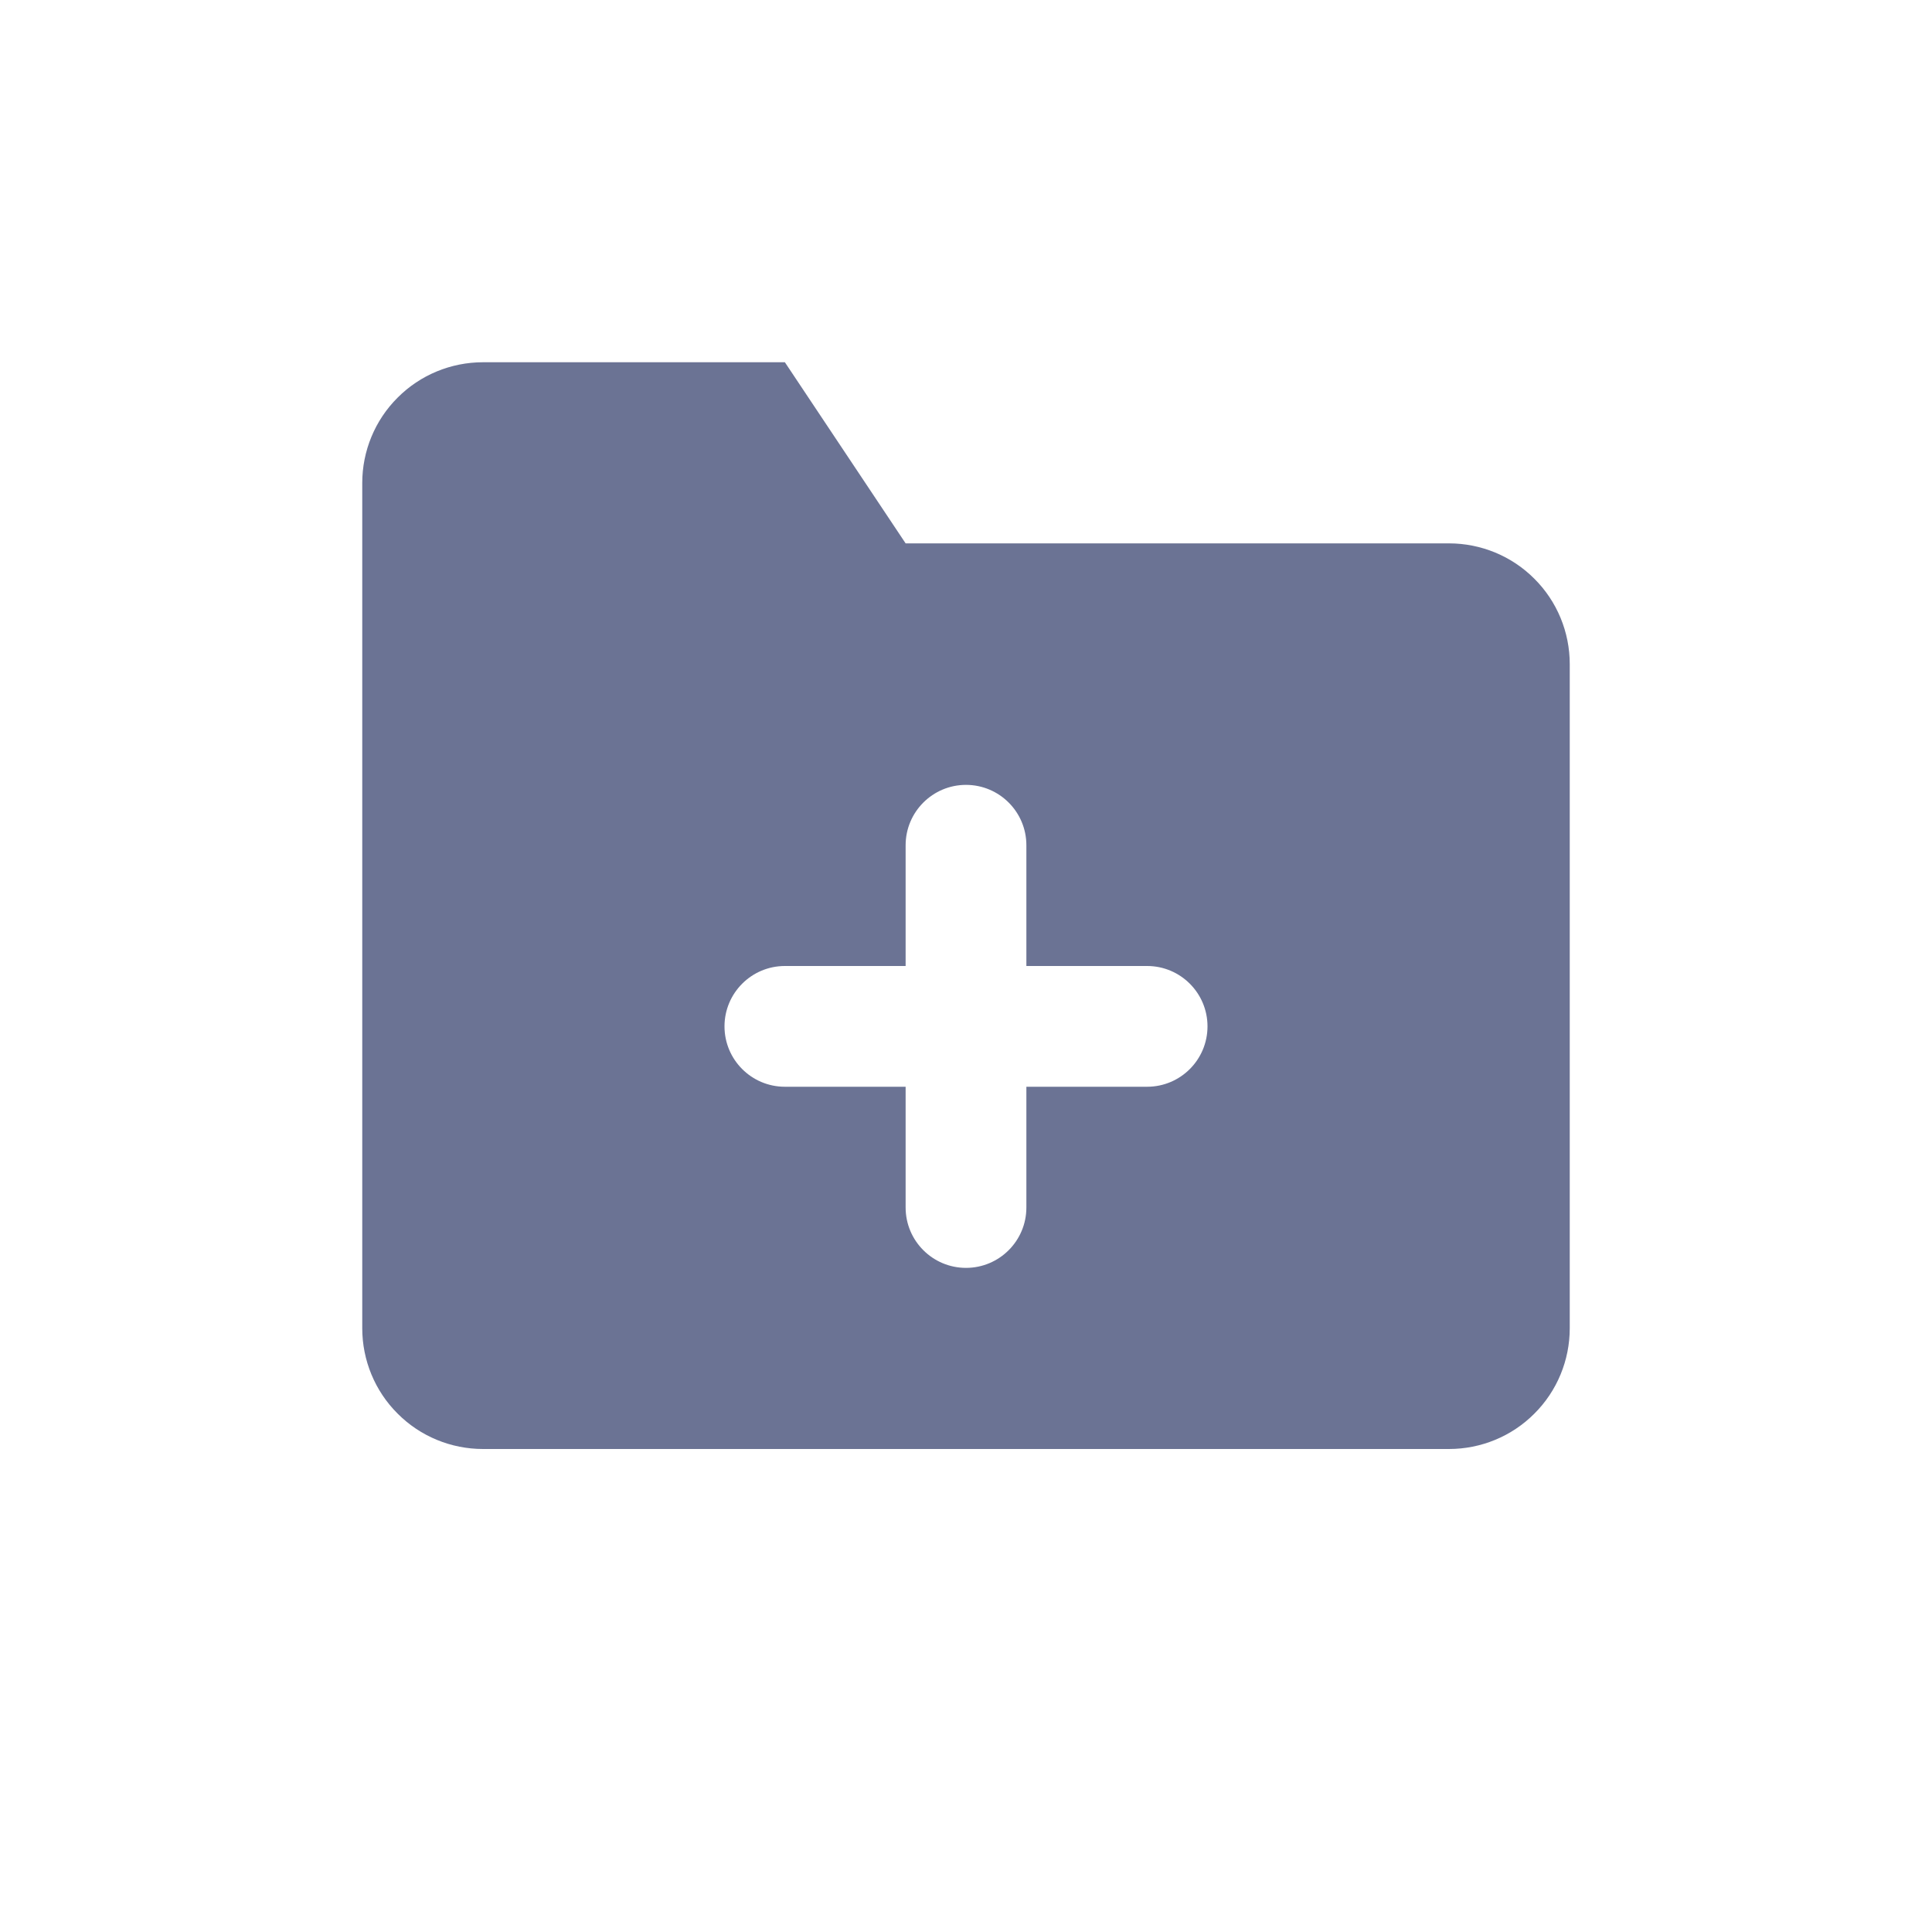
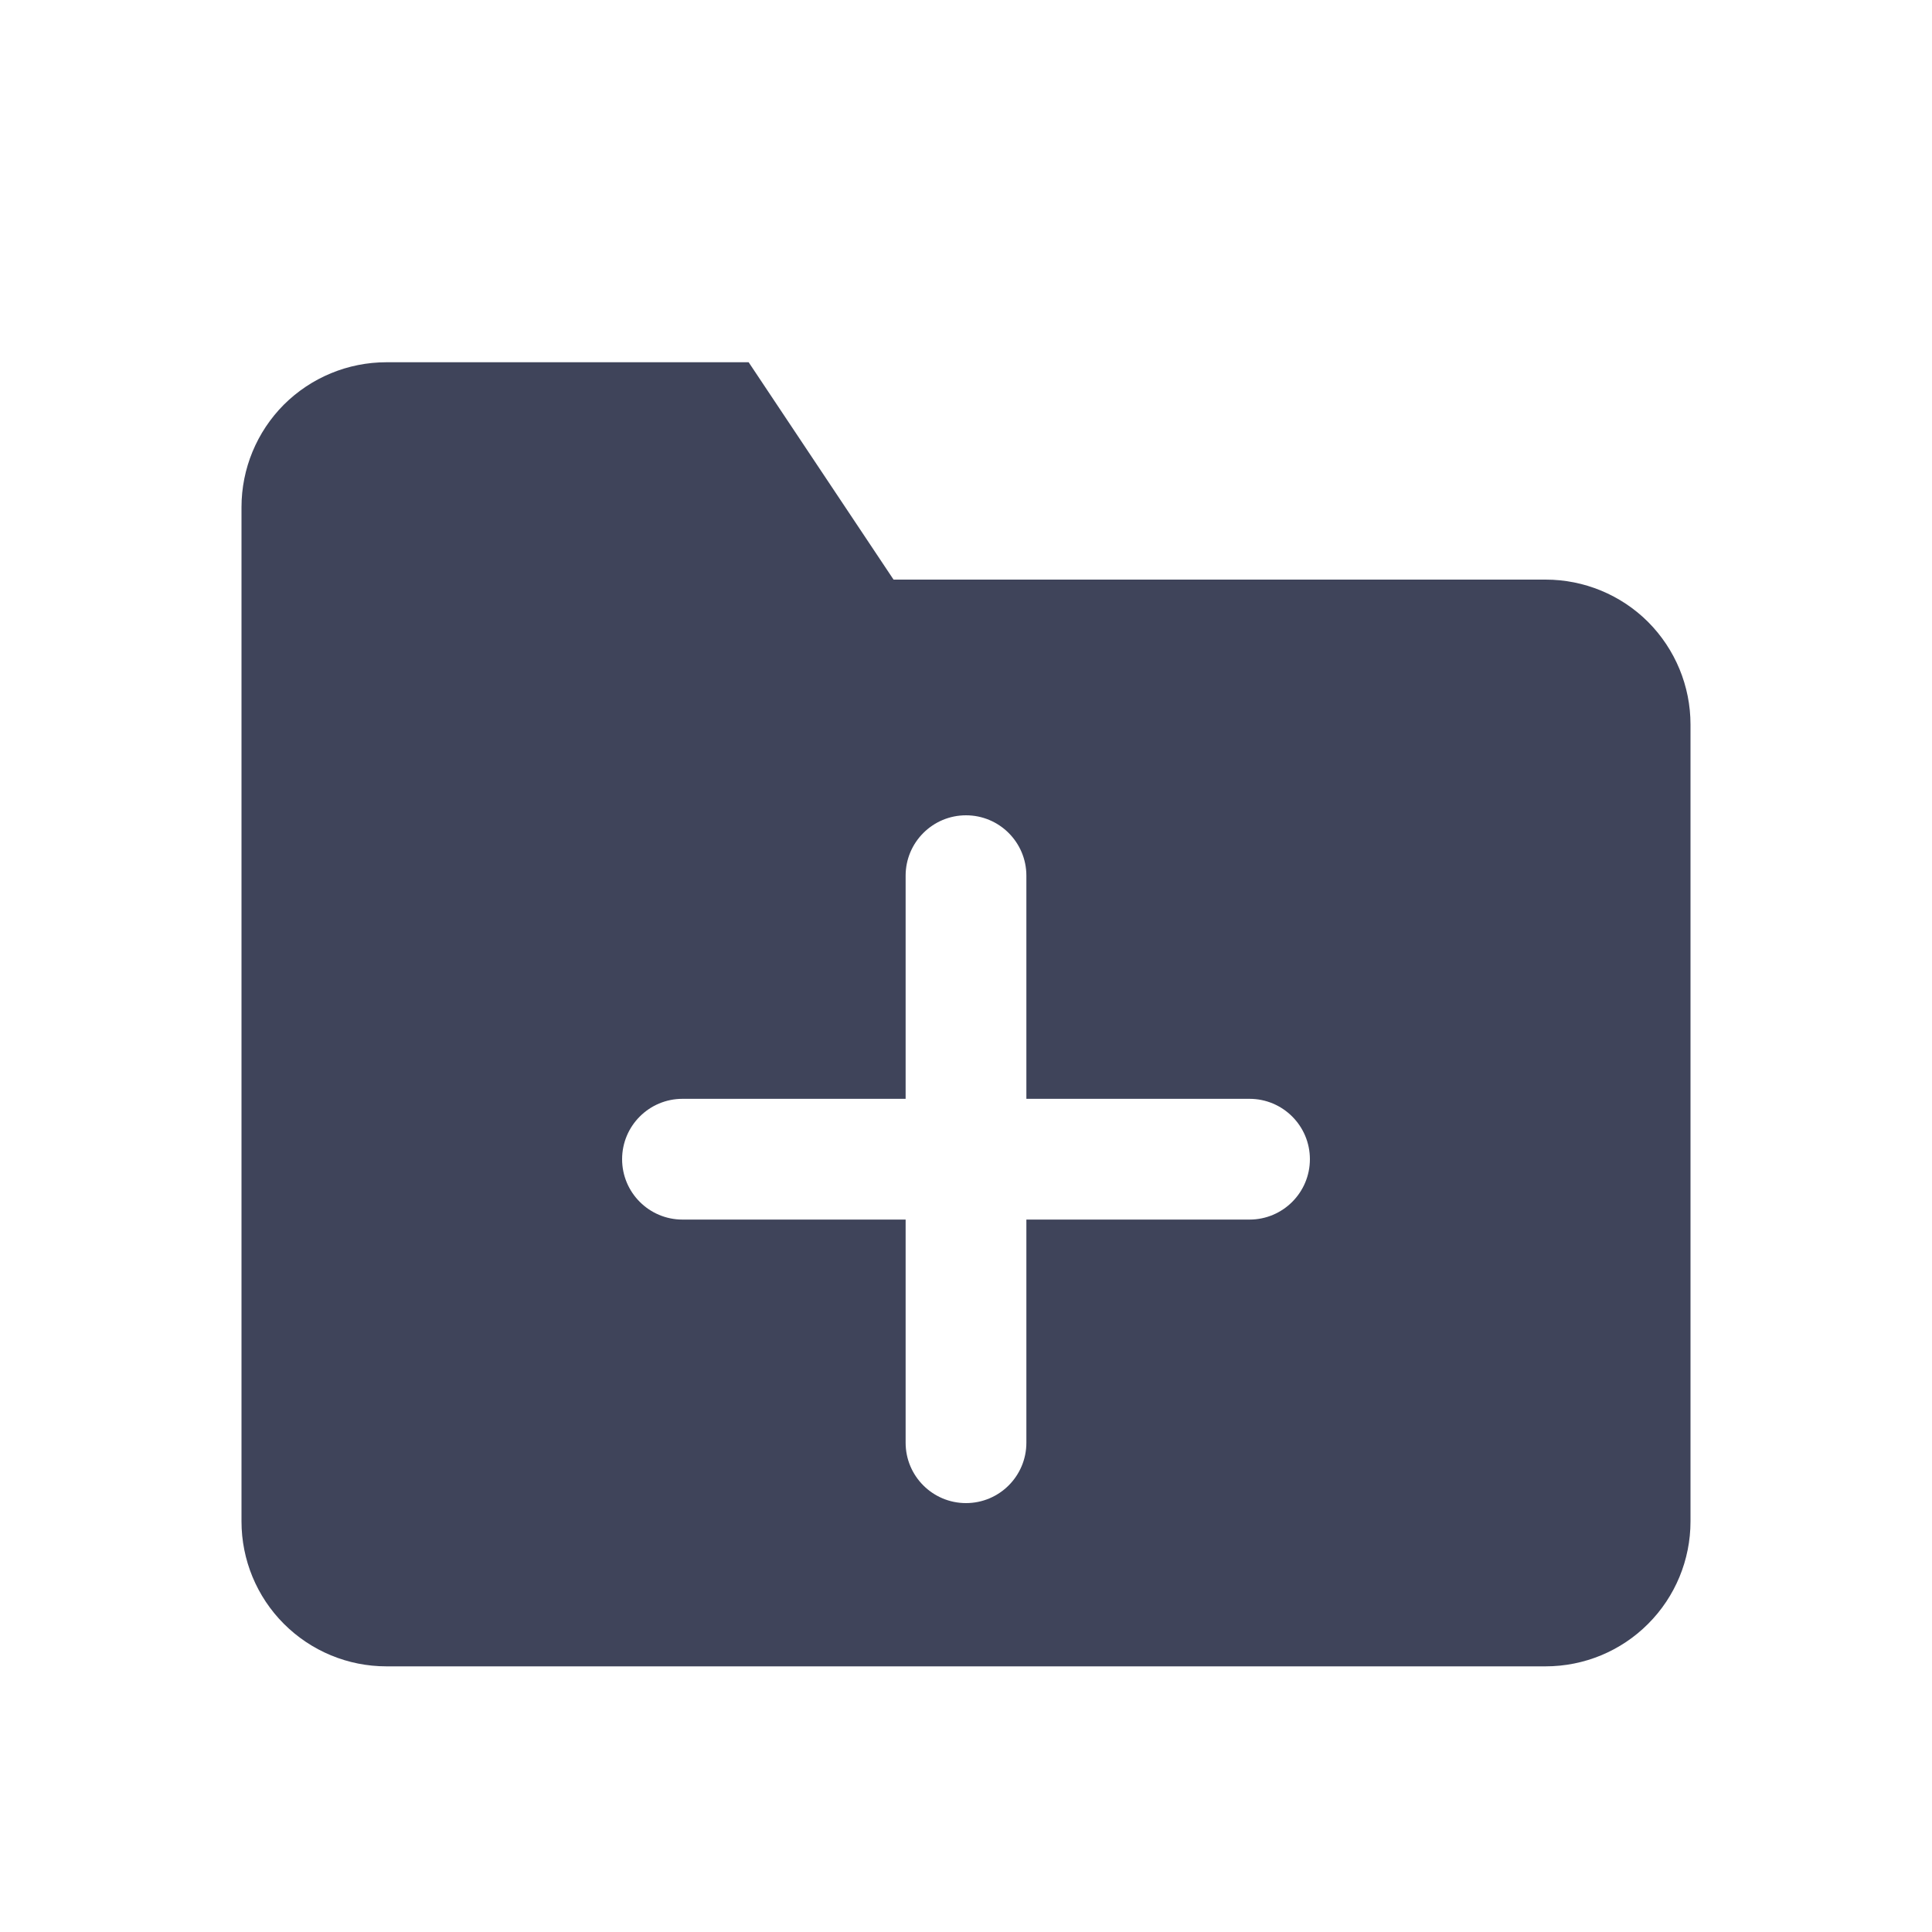
<svg xmlns="http://www.w3.org/2000/svg" width="16" height="16" viewBox="0 0 16 16" fill="none">
-   <path fill-rule="evenodd" clip-rule="evenodd" d="M12.707 11.707C12.895 11.52 13 11.265 13 11V5.5C13 5.235 12.895 4.98 12.707 4.793C12.52 4.605 12.265 4.5 12 4.5H7.5L6.5 3H4C3.735 3 3.48 3.105 3.293 3.293C3.105 3.48 3 3.735 3 4V11C3 11.265 3.105 11.52 3.293 11.707C3.48 11.895 3.735 12 4 12H12C12.265 12 12.52 11.895 12.707 11.707ZM8 6.5C8.276 6.5 8.5 6.724 8.5 7V8H9.5C9.776 8 10 8.224 10 8.5C10 8.776 9.776 9 9.5 9H8.5V10C8.5 10.276 8.276 10.5 8 10.5C7.724 10.5 7.5 10.276 7.5 10V9H6.5C6.224 9 6 8.776 6 8.5C6 8.224 6.224 8 6.5 8H7.5V7C7.5 6.724 7.724 6.5 8 6.5Z" fill="#6B7394" />
+   <path fill-rule="evenodd" clip-rule="evenodd" d="M13.649 13.448C13.874 13.223 14 12.918 14 12.6V6C14 5.682 13.874 5.377 13.649 5.151C13.424 4.926 13.118 4.8 12.8 4.8H7.4L6.2 3H3.2C2.882 3 2.577 3.126 2.351 3.351C2.126 3.577 2 3.882 2 4.2V12.6C2 12.918 2.126 13.223 2.351 13.448C2.577 13.674 2.882 13.8 3.2 13.8H12.8C13.118 13.8 13.424 13.674 13.649 13.448ZM8 6.752C8.276 6.752 8.5 6.976 8.5 7.252V9.1H10.348C10.624 9.1 10.848 9.324 10.848 9.6C10.848 9.876 10.624 10.1 10.348 10.1H8.5V11.948C8.5 12.224 8.276 12.448 8 12.448C7.724 12.448 7.5 12.224 7.5 11.948V10.1H5.652C5.376 10.1 5.152 9.876 5.152 9.6C5.152 9.324 5.376 9.1 5.652 9.1H7.5V7.252C7.5 6.976 7.724 6.752 8 6.752Z" fill="#3F445A" />
</svg>
